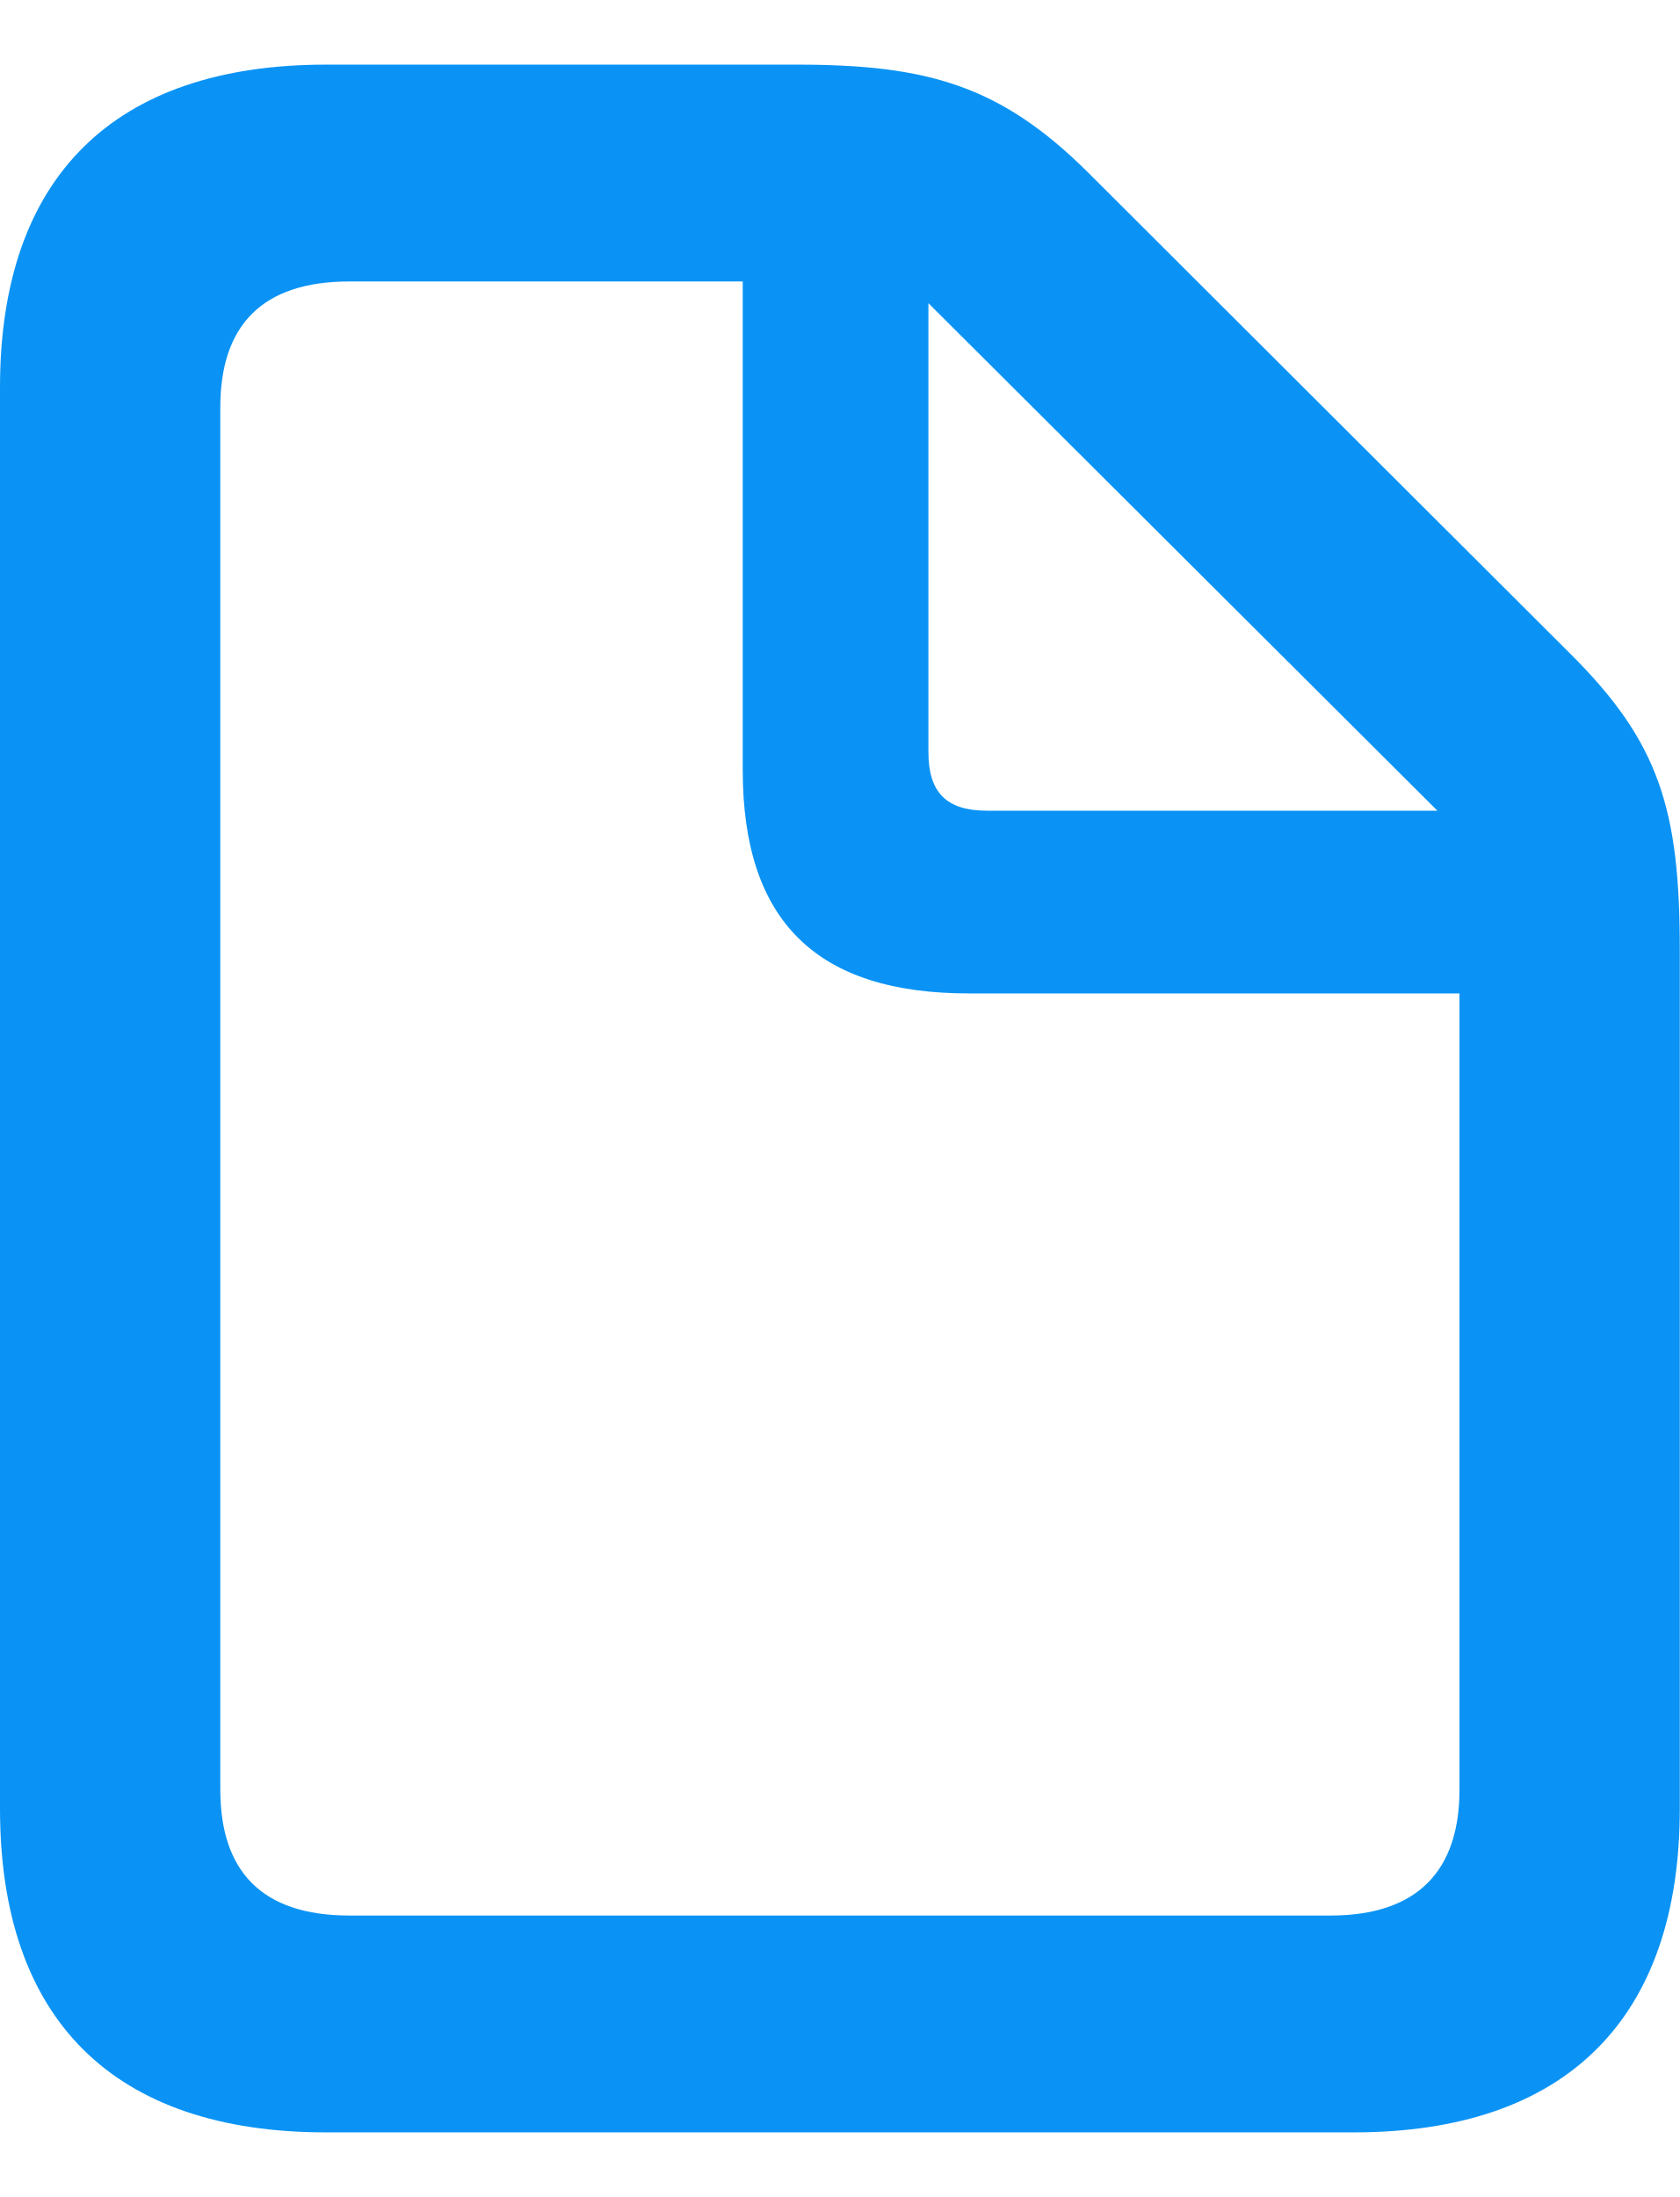
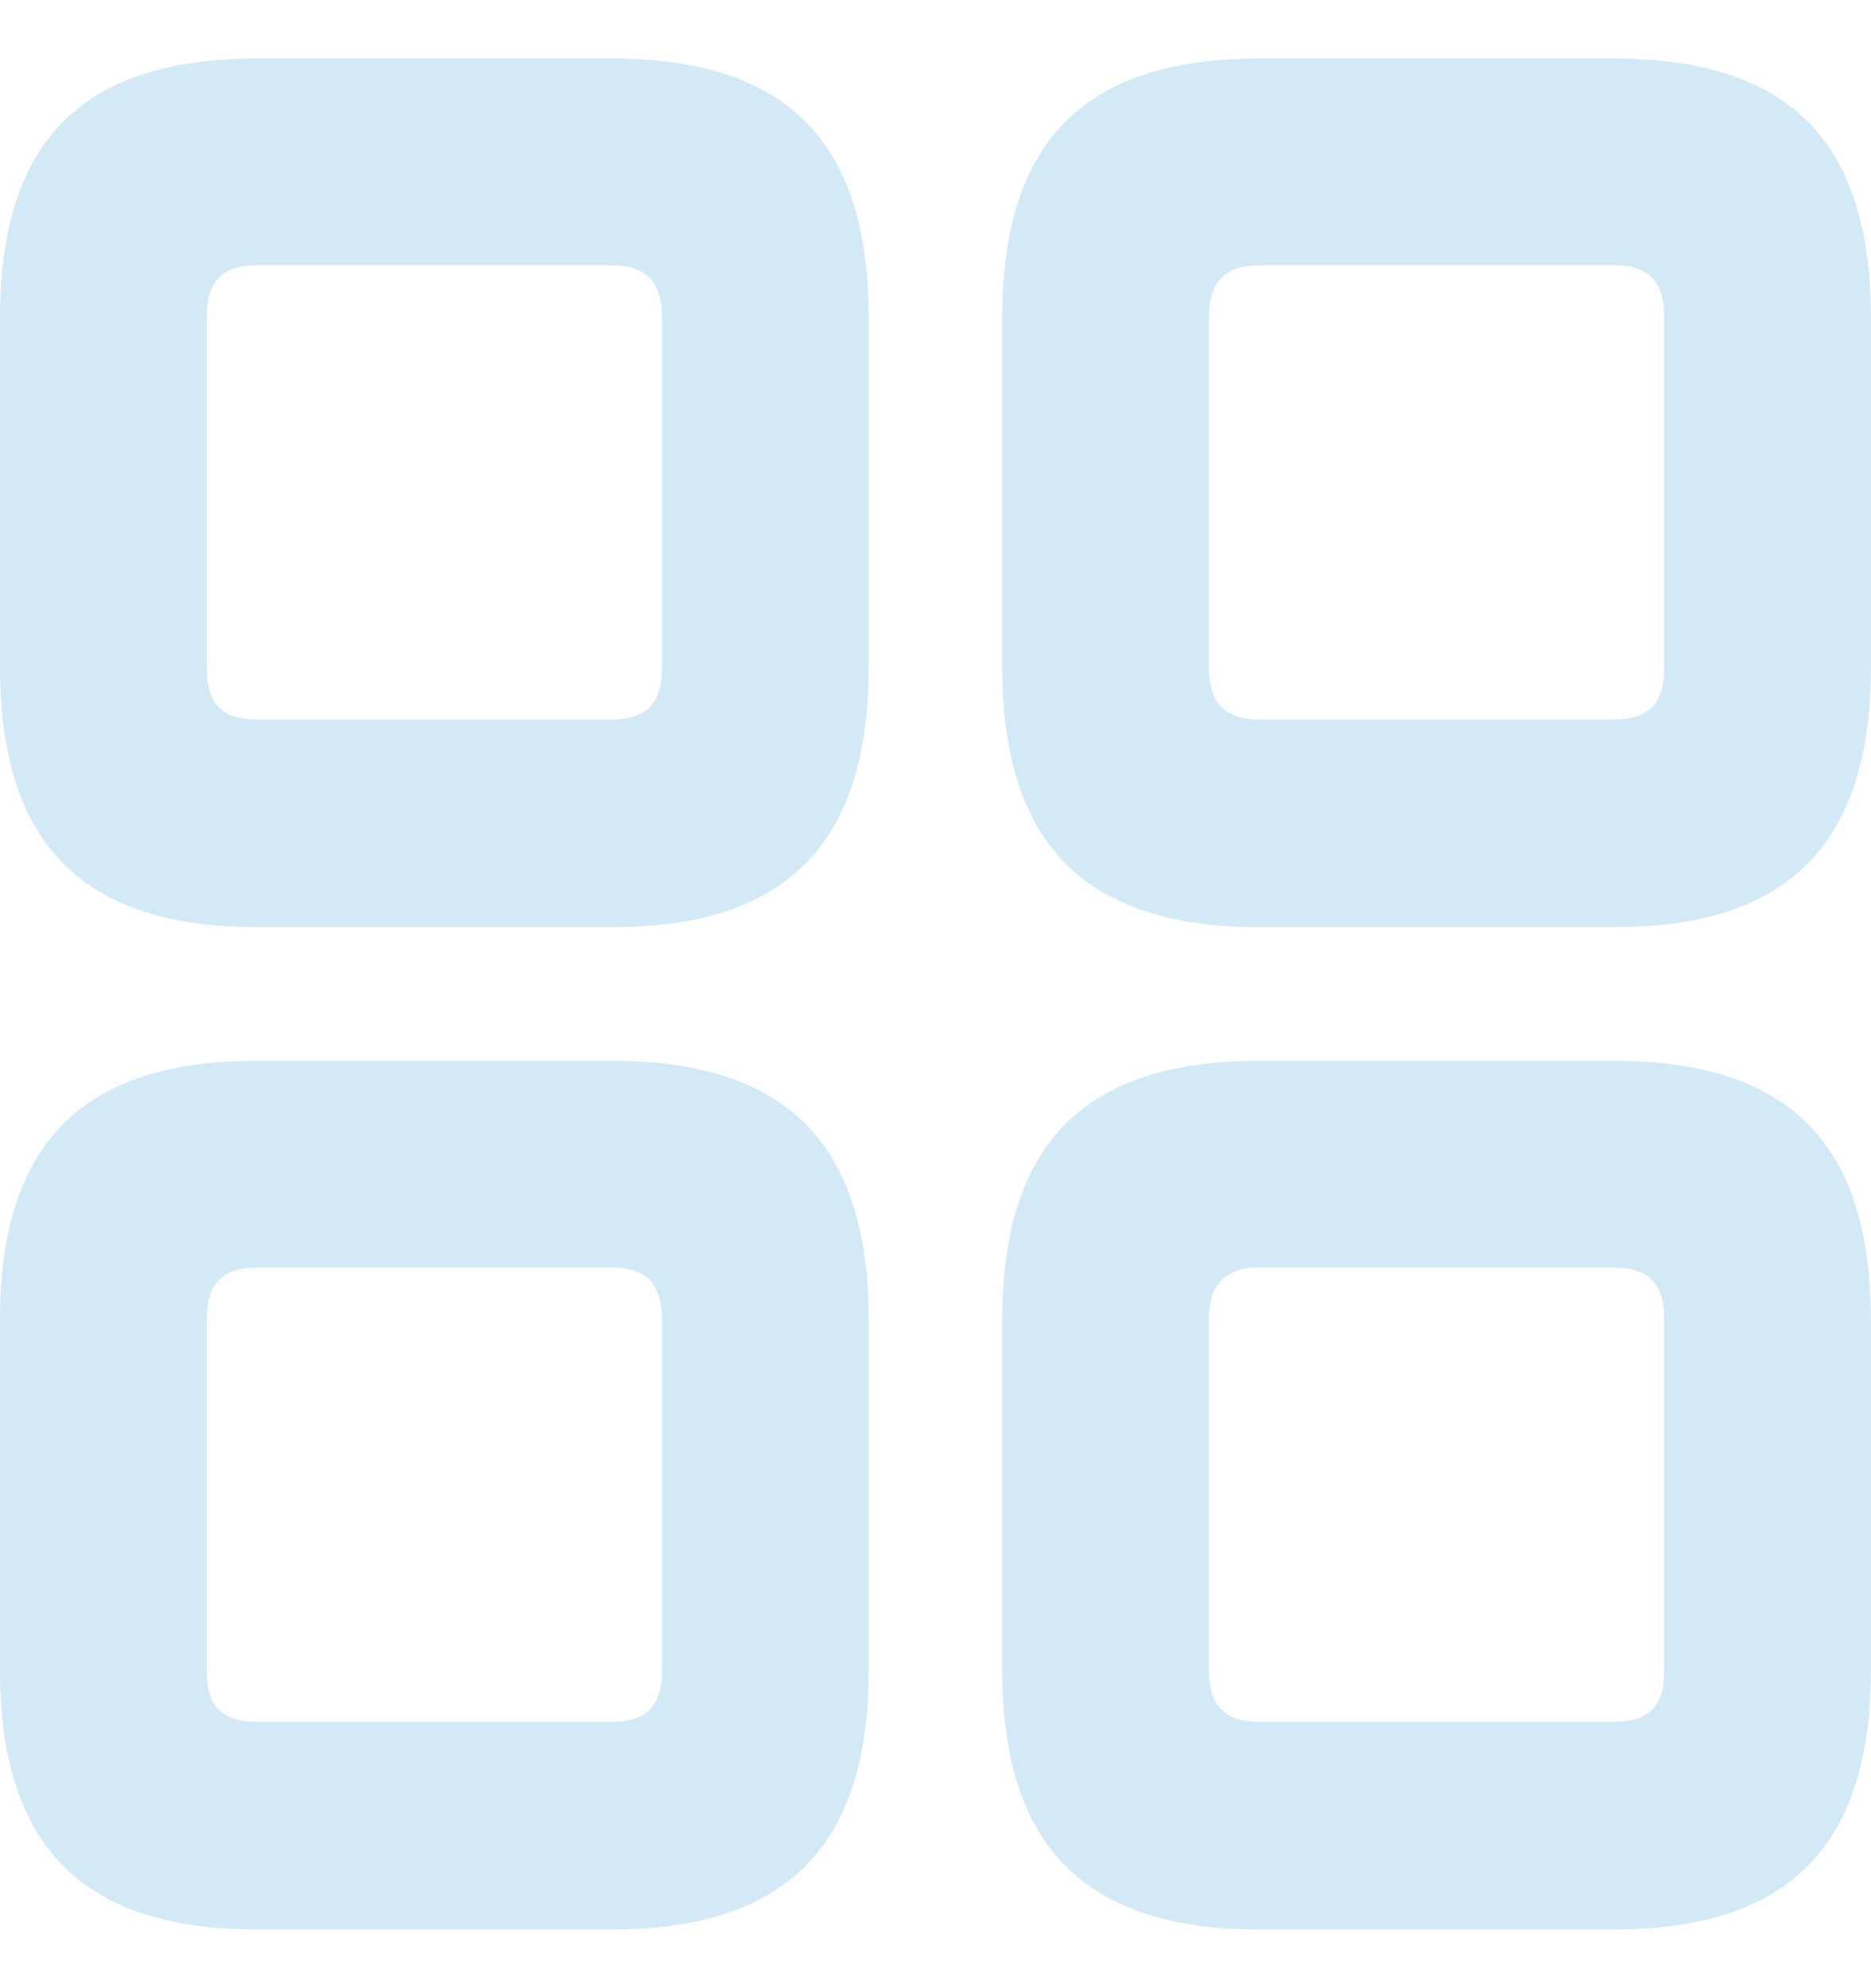
- <svg xmlns="http://www.w3.org/2000/svg" width="13" height="17" viewBox="0 0 13 17" fill="none">
-   <path d="M2.524 16.5H10.476C12.121 16.5 13 15.621 13 13.995V7.35C13 6.266 12.844 5.745 12.151 5.057L8.421 1.335C7.743 0.661 7.178 0.5 6.165 0.5H2.524C0.879 0.5 0 1.372 0 2.998V13.995C0 15.628 0.879 16.5 2.524 16.5ZM2.703 14.822C2.025 14.822 1.705 14.478 1.705 13.848V3.152C1.705 2.522 2.025 2.178 2.703 2.178H5.748V5.958C5.748 7.13 6.321 7.687 7.498 7.687H11.295V13.848C11.295 14.478 10.967 14.822 10.297 14.822H2.703ZM7.639 6.273C7.326 6.273 7.185 6.134 7.185 5.819V2.346L11.124 6.273H7.639Z" fill="#0A93F5" />
+ <svg xmlns="http://www.w3.org/2000/svg" width="16" height="17" viewBox="0 0 16 17" fill="none">
+   <path d="M2.201 7.929H5.228C6.72 7.929 7.429 7.22 7.429 5.703V2.718C7.429 1.2 6.72 0.5 5.228 0.5H2.201C0.709 0.5 0 1.2 0 2.718V5.703C0 7.22 0.709 7.929 2.201 7.929ZM10.772 7.929H13.799C15.291 7.929 16 7.22 16 5.703V2.718C16 1.2 15.291 0.5 13.799 0.5H10.772C9.28 0.5 8.571 1.2 8.571 2.718V5.703C8.571 7.22 9.28 7.929 10.772 7.929ZM2.201 6.153C1.901 6.153 1.768 6.02 1.768 5.711V2.709C1.768 2.409 1.901 2.268 2.201 2.268H5.228C5.52 2.268 5.661 2.409 5.661 2.709V5.711C5.661 6.02 5.52 6.153 5.228 6.153H2.201ZM10.772 6.153C10.48 6.153 10.339 6.02 10.339 5.711V2.709C10.339 2.409 10.48 2.268 10.772 2.268H13.799C14.099 2.268 14.232 2.409 14.232 2.709V5.711C14.232 6.02 14.099 6.153 13.799 6.153H10.772ZM2.201 16.5H5.228C6.72 16.5 7.429 15.791 7.429 14.282V11.289C7.429 9.771 6.72 9.071 5.228 9.071H2.201C0.709 9.071 0 9.771 0 11.289V14.282C0 15.791 0.709 16.5 2.201 16.5ZM10.772 16.5H13.799C15.291 16.5 16 15.791 16 14.282V11.289C16 9.771 15.291 9.071 13.799 9.071H10.772C9.28 9.071 8.571 9.771 8.571 11.289V14.282C8.571 15.791 9.28 16.5 10.772 16.5ZM2.201 14.724C1.901 14.724 1.768 14.591 1.768 14.29V11.281C1.768 10.98 1.901 10.839 2.201 10.839H5.228C5.52 10.839 5.661 10.98 5.661 11.281V14.29C5.661 14.591 5.52 14.724 5.228 14.724H2.201ZM10.772 14.724C10.48 14.724 10.339 14.591 10.339 14.29V11.281C10.339 10.98 10.48 10.839 10.772 10.839H13.799C14.099 10.839 14.232 10.98 14.232 11.281V14.29C14.232 14.591 14.099 14.724 13.799 14.724H10.772Z" fill="#D3E9F5" />
</svg>
